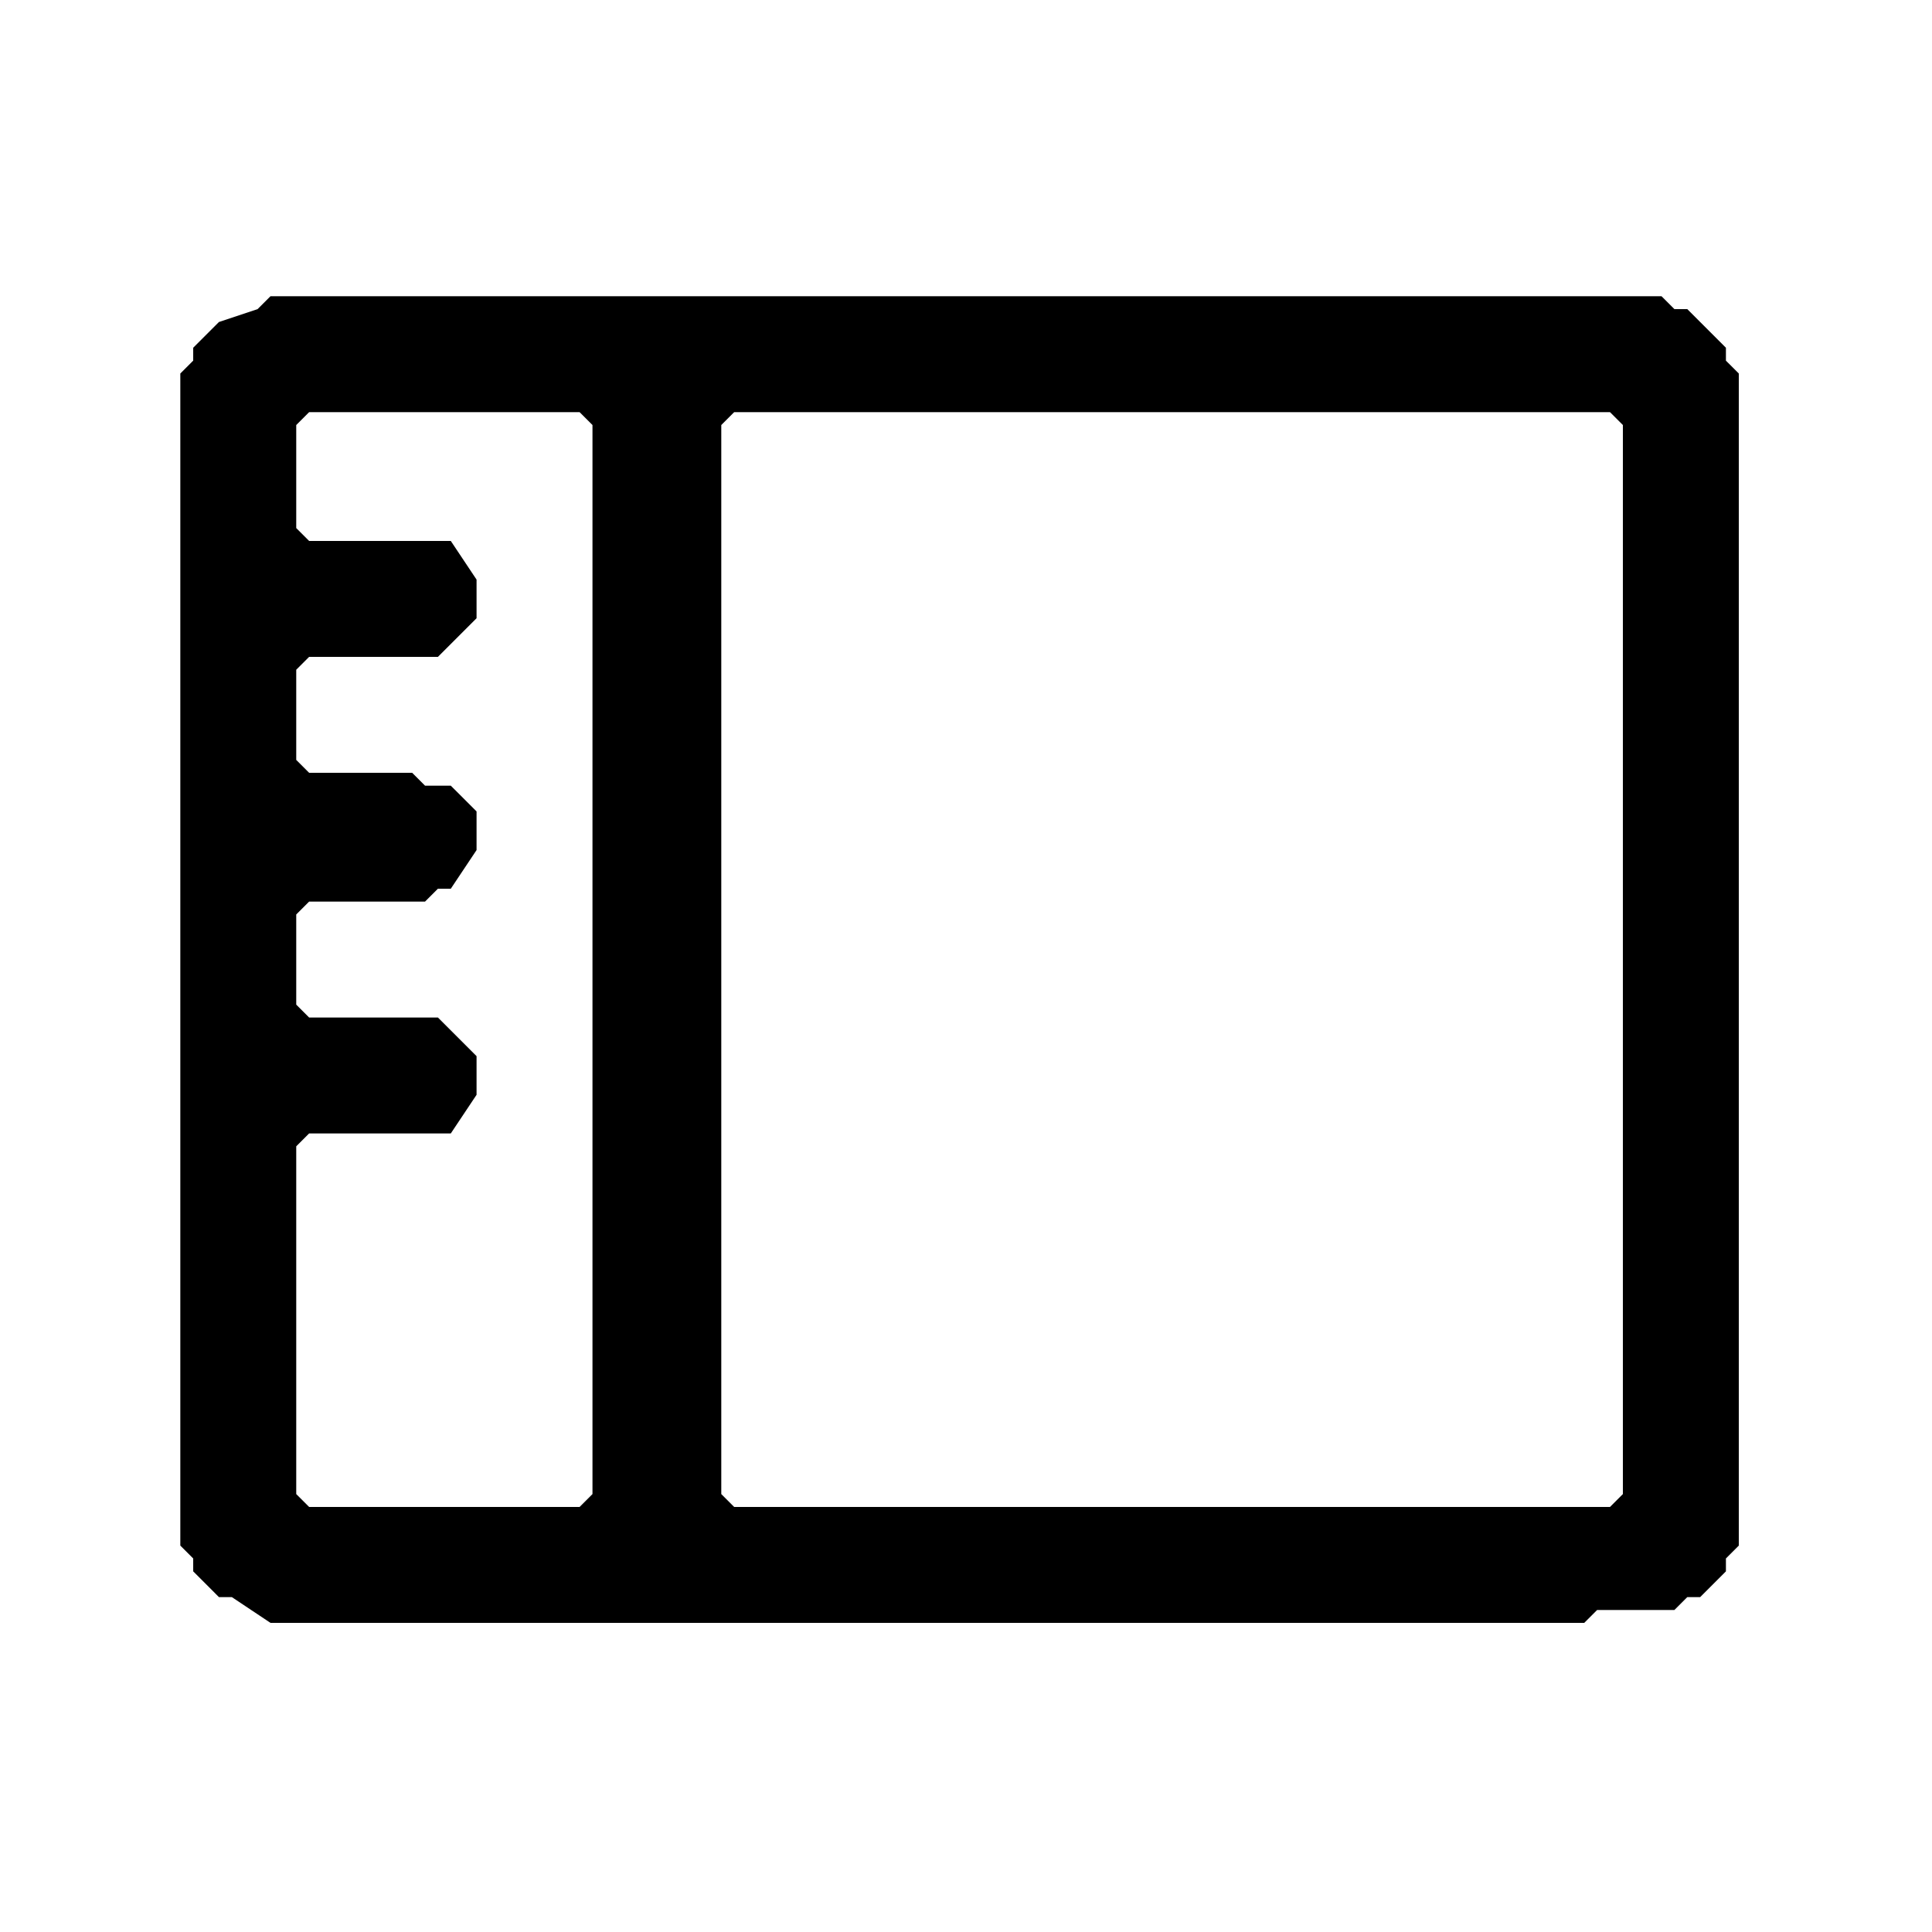
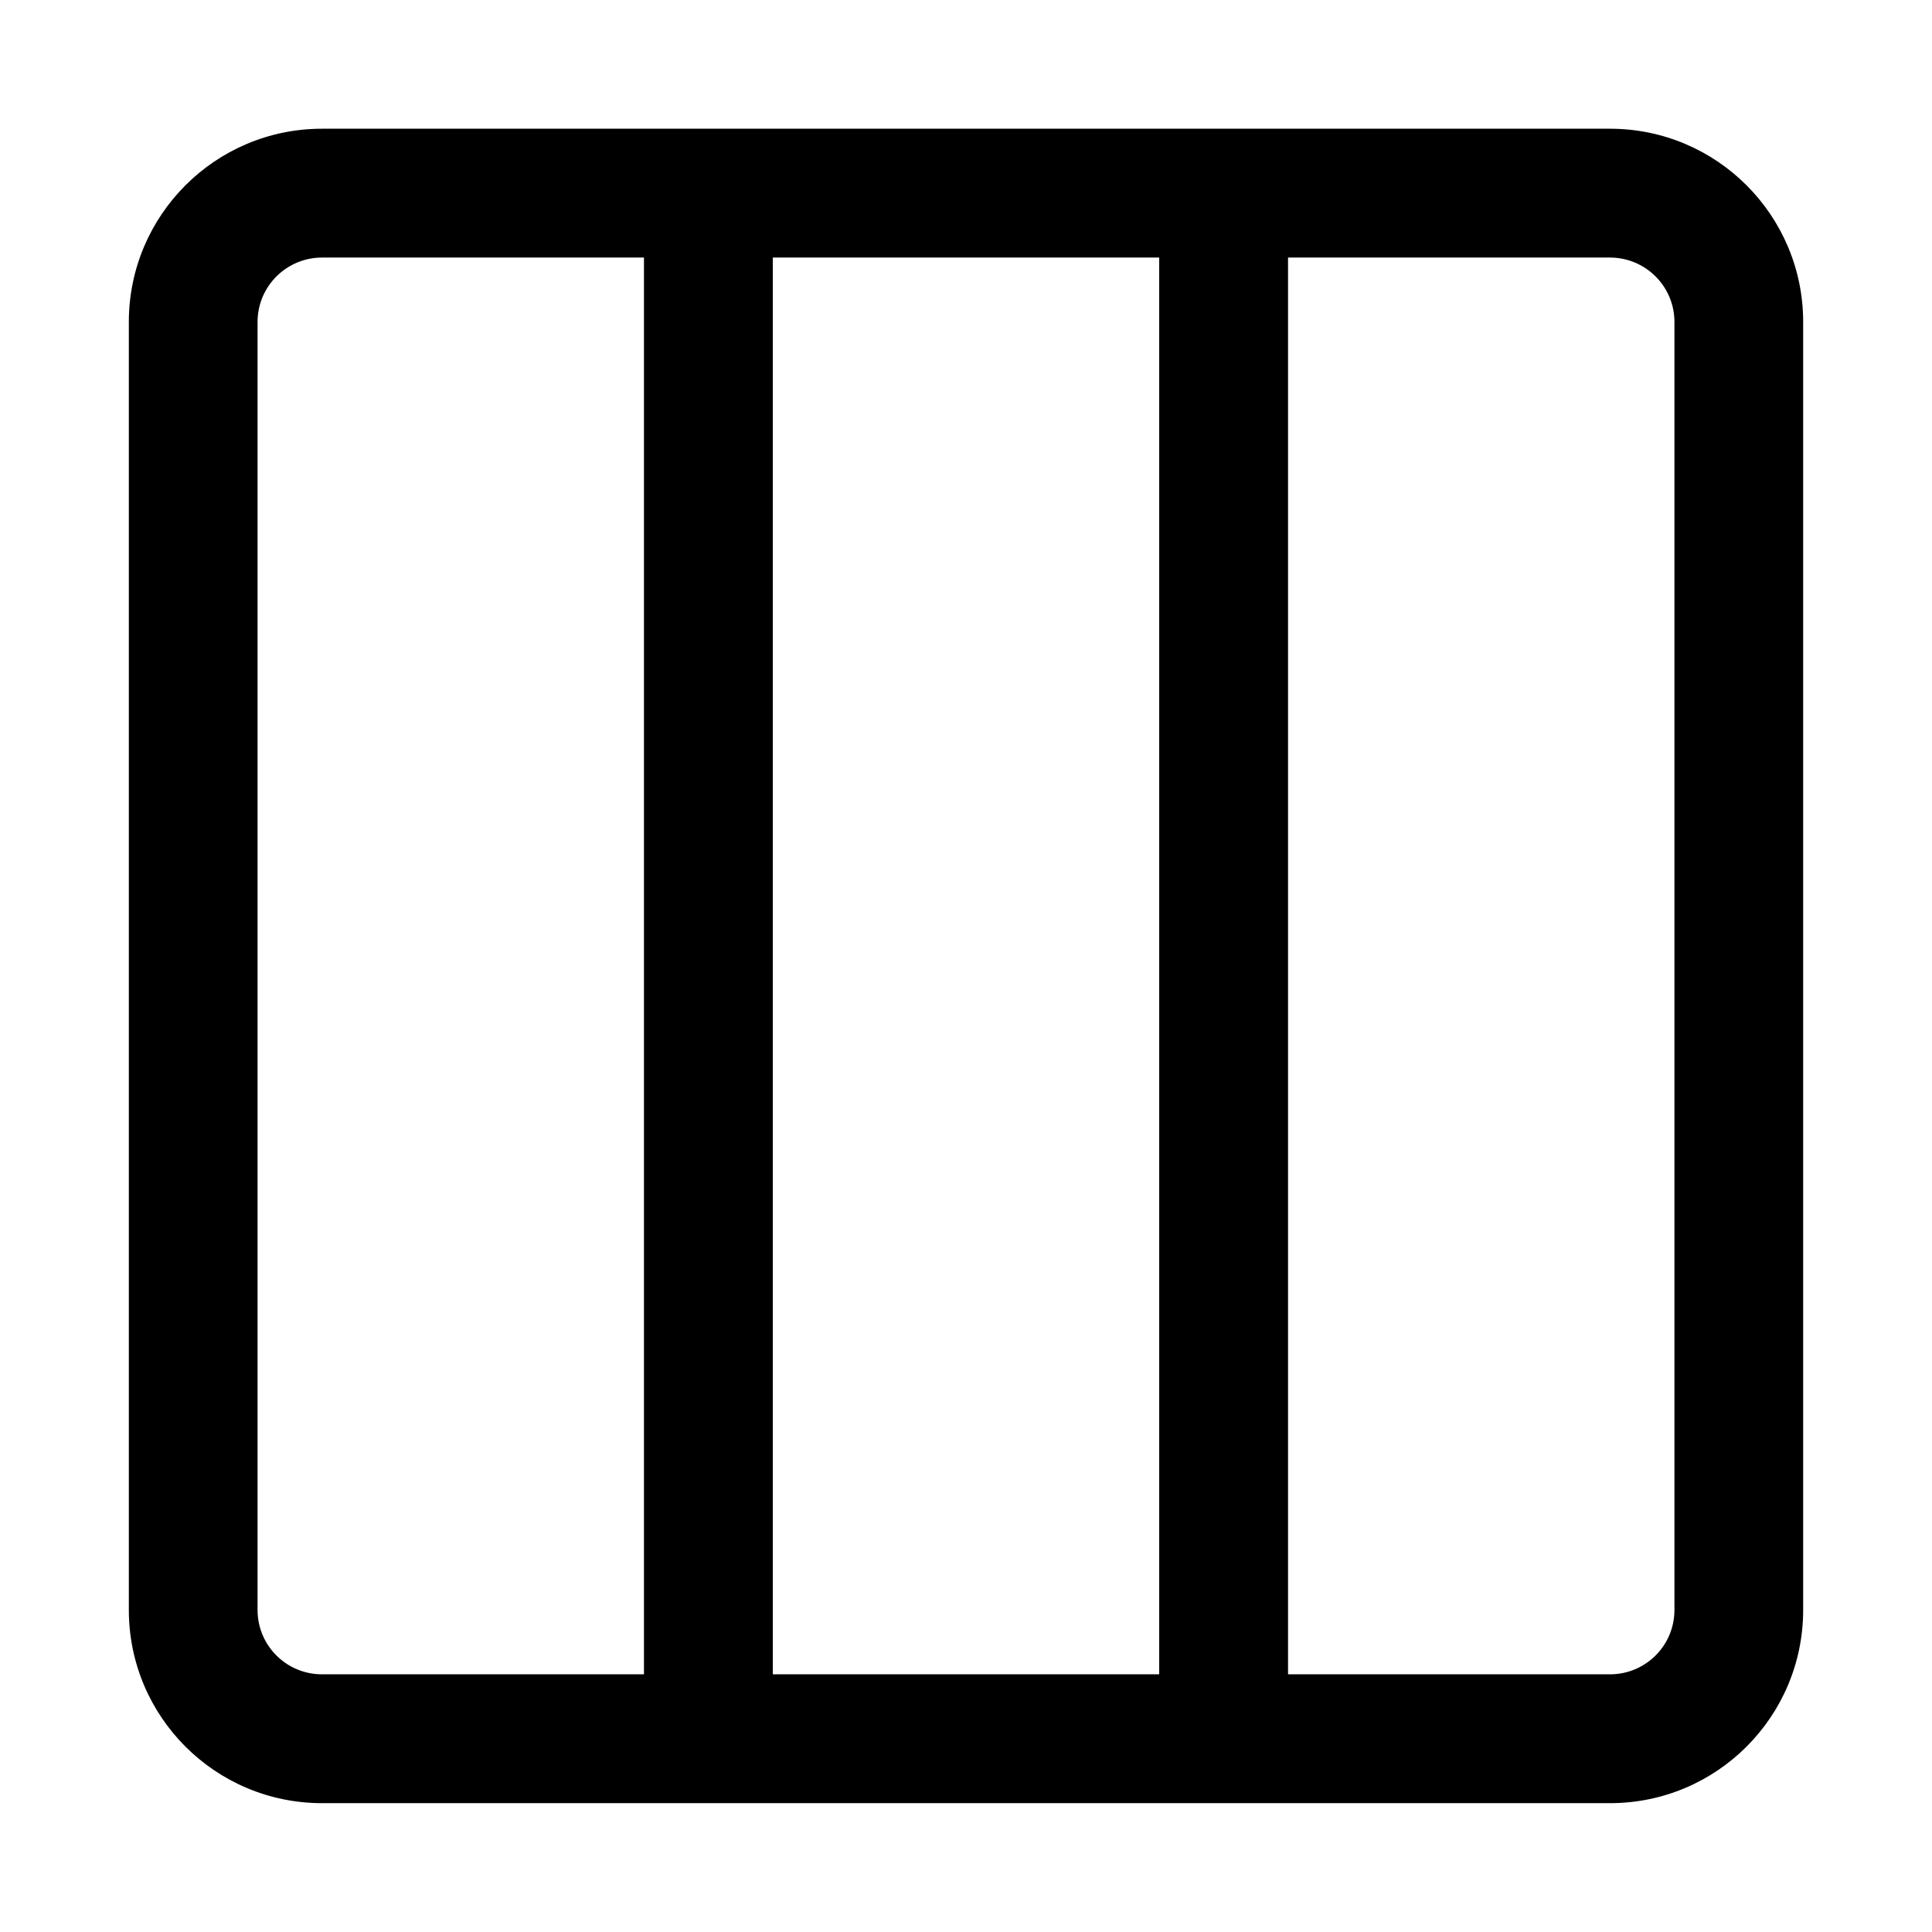
- <svg xmlns="http://www.w3.org/2000/svg" width="150" height="150" viewBox="0 0 150 150">
-   <path fill="#000000" fill-rule="evenodd" d="M 15.00 27.00 L 15.00 28.00 L 14.00 29.00 L 14.00 120.00 L 15.00 121.00 L 15.00 122.00 L 17.00 124.00 L 18.00 124.00 L 21.00 126.00 L 123.00 126.00 L 124.00 125.00 L 130.00 125.00 L 131.00 124.00 L 132.00 124.00 L 134.00 122.00 L 134.00 121.00 L 135.00 120.00 L 135.00 29.00 L 134.00 28.00 L 134.00 27.00 L 131.00 24.00 L 130.00 24.00 L 129.00 23.00 L 21.00 23.00 L 20.00 24.00 L 17.00 25.00 Z M 57.00 32.00 L 125.00 32.00 L 126.00 33.00 L 126.00 116.00 L 125.00 117.00 L 57.00 117.00 L 56.00 116.00 L 56.00 33.00 Z M 24.00 32.00 L 45.00 32.00 L 46.00 33.00 L 46.00 116.00 L 45.00 117.00 L 24.00 117.00 L 23.00 116.00 L 23.00 89.00 L 24.00 88.00 L 35.00 88.00 L 37.00 85.00 L 37.00 82.00 L 34.00 79.00 L 24.00 79.00 L 23.00 78.00 L 23.00 71.00 L 24.00 70.00 L 33.00 70.00 L 34.00 69.00 L 35.00 69.00 L 37.00 66.00 L 37.00 63.00 L 35.00 61.00 L 33.00 61.00 L 32.00 60.00 L 24.00 60.00 L 23.00 59.00 L 23.00 52.00 L 24.00 51.00 L 34.00 51.00 L 37.00 48.00 L 37.00 45.00 L 35.00 42.00 L 24.00 42.00 L 23.00 41.00 L 23.00 33.00 Z" />
+ <svg xmlns="http://www.w3.org/2000/svg" width="16" height="16" viewBox="0 0 16 16" fill="none" class="size-5 shrink-0 text-neutral-10 dark:text-neutral-12">
+   <path fill-rule="evenodd" clip-rule="evenodd" d="M9.6 2.133H6.4V13.866H9.6V2.133ZM10.667 2.133V13.866H13.333C13.628 13.866 13.867 13.628 13.867 13.333V2.666C13.867 2.372 13.628 2.133 13.333 2.133H10.667ZM2.667 2.133H5.333V13.866H2.667C2.372 13.866 2.133 13.628 2.133 13.333V2.666C2.133 2.372 2.372 2.133 2.667 2.133ZM2.667 1.066C1.783 1.066 1.067 1.783 1.067 2.666V13.333C1.067 14.217 1.783 14.933 2.667 14.933H13.333C14.217 14.933 14.933 14.217 14.933 13.333V2.666C14.933 1.783 14.217 1.066 13.333 1.066H2.667Z" fill="currentColor" />
</svg>
